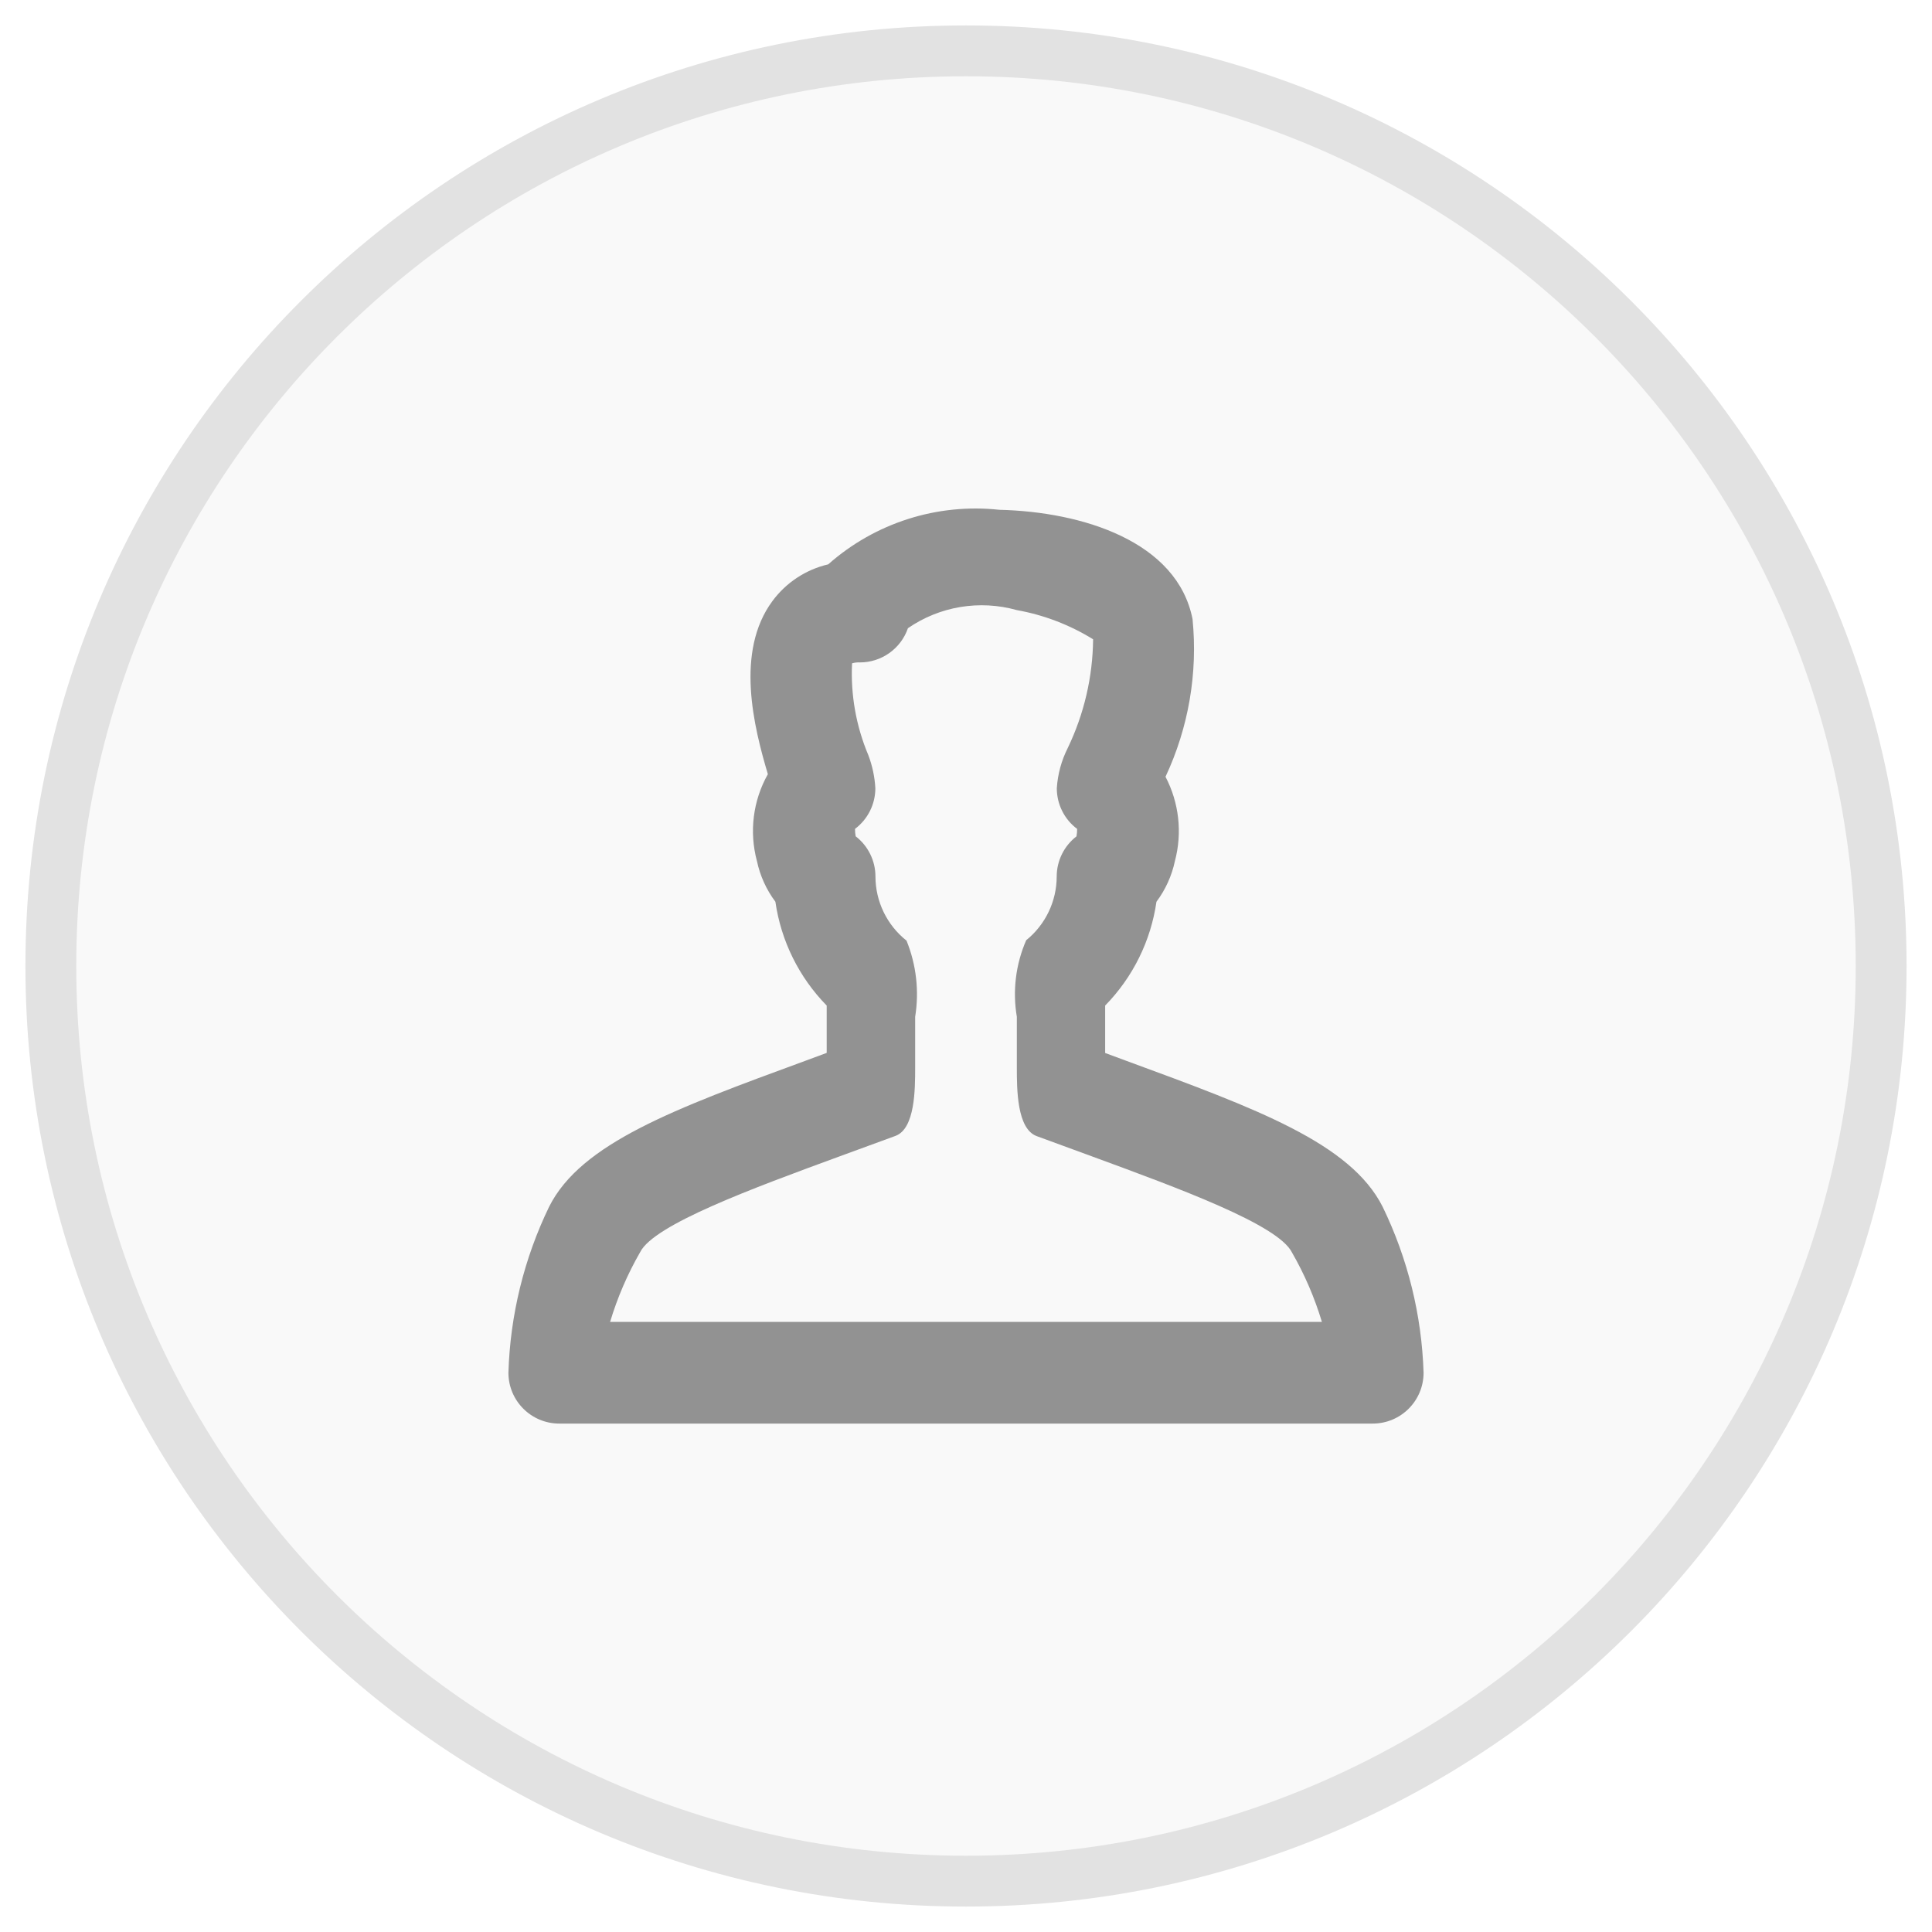
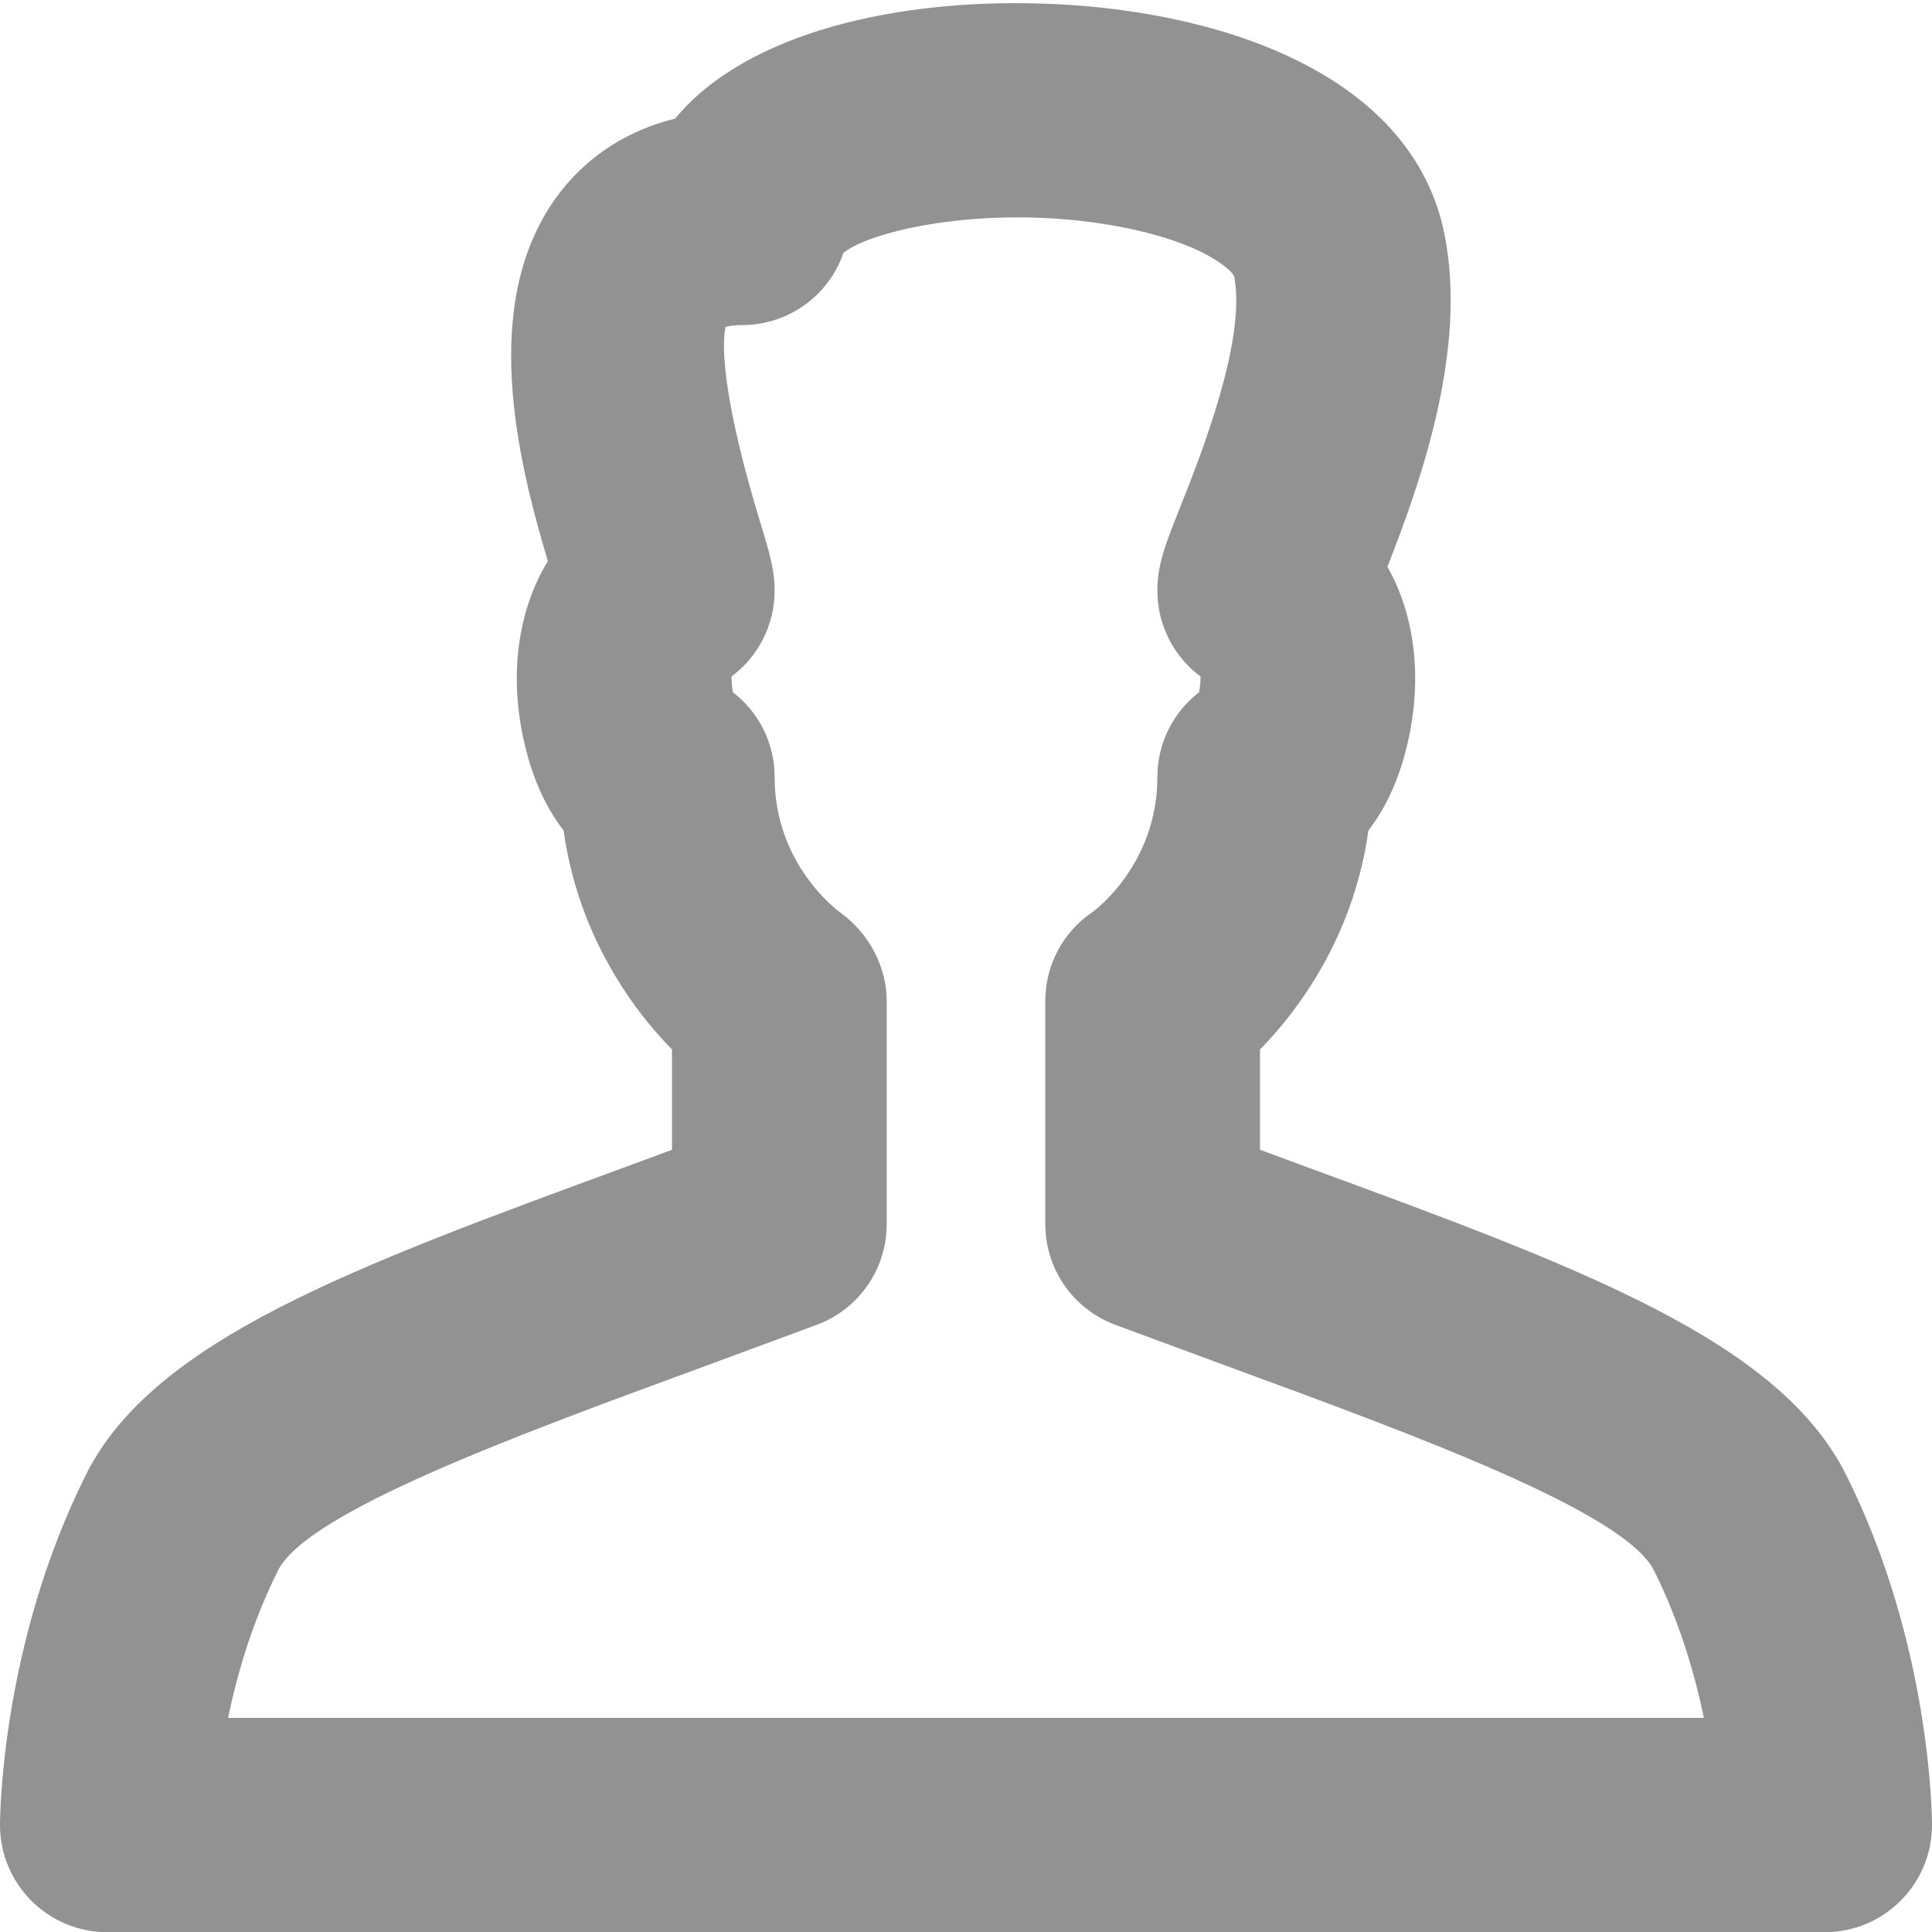
- <svg xmlns="http://www.w3.org/2000/svg" width="38" height="38" viewBox="0 0 38 38">
+ <svg xmlns="http://www.w3.org/2000/svg" preserveAspectRatio="xMidYMid" width="18" height="18" viewBox="0 0 18 18">
  <defs>
    <style>
      .cls-1 {
-         fill: #f9f9f9;
-         stroke: #e2e2e2;
-         stroke-width: 1px;
-       }
- 
-       .cls-2 {
        fill: #929292;
        fill-rule: evenodd;
      }
    </style>
  </defs>
-   <circle class="cls-1" cx="19" cy="19" r="18" />
-   <path class="cls-2" d="M27,28H11a1,1,0,0,1-1-1,8.058,8.058,0,0,1,.8-3.264c0.626-1.251,2.472-1.929,5.028-2.867l0.432-.16V19.778a3.662,3.662,0,0,1-1.009-2.042,2.042,2.042,0,0,1-.363-0.8,2.276,2.276,0,0,1,.215-1.709c-0.273-.918-0.65-2.409.092-3.408A1.9,1.9,0,0,1,16.29,11.1a4.369,4.369,0,0,1,3.366-1.073c1.638,0.039,3.5.624,3.8,2.151a5.929,5.929,0,0,1-.532,3.1,2.3,2.3,0,0,1,.185,1.658,2.042,2.042,0,0,1-.363.8,3.662,3.662,0,0,1-1.009,2.042v0.933l0.43,0.159c2.556,0.939,4.4,1.617,5.029,2.868A8.06,8.06,0,0,1,28,27,1,1,0,0,1,27,28ZM12,26H26a6.475,6.475,0,0,0-.59-1.368c-0.272-.544-2.216-1.257-3.931-1.887l-1.091-.4C20,22.2,20,21.416,20,21V20a2.659,2.659,0,0,1,.184-1.507,1.613,1.613,0,0,0,.6-1.253,1,1,0,0,1,.389-0.79,0.781,0.781,0,0,0,.013-0.146,1,1,0,0,1-.4-0.8A2.051,2.051,0,0,1,21,14.715a5.047,5.047,0,0,0,.5-2.141A4.293,4.293,0,0,0,20,12a2.556,2.556,0,0,0-2.142.356,1,1,0,0,1-.945.673,0.439,0.439,0,0,0-.154.018,4.131,4.131,0,0,0,.32,1.806,2.173,2.173,0,0,1,.138.65,1,1,0,0,1-.4.8,0.765,0.765,0,0,0,.013.146,1,1,0,0,1,.389.79,1.613,1.613,0,0,0,.611,1.262A2.8,2.8,0,0,1,18,20v1c0,0.416,0,1.2-.388,1.342l-1.092.4c-1.714.629-3.658,1.343-3.929,1.886A6.484,6.484,0,0,0,12,26Zm5.883-13.727h0Z" />
+   <path d="M17.000,18.002 L1.000,18.002 C0.448,18.002 0.000,17.555 0.000,17.003 C0.000,16.935 0.009,15.320 0.801,13.739 C1.427,12.488 3.273,11.810 5.829,10.872 L6.261,10.712 L6.261,9.778 C5.833,9.342 5.377,8.646 5.251,7.737 C5.097,7.540 4.969,7.277 4.889,6.938 C4.737,6.298 4.824,5.687 5.104,5.228 C4.831,4.310 4.454,2.820 5.196,1.821 C5.397,1.551 5.737,1.242 6.290,1.105 C6.969,0.284 8.394,-0.002 9.657,0.032 C11.294,0.071 13.153,0.657 13.458,2.183 C13.676,3.266 13.226,4.518 12.926,5.280 C13.182,5.732 13.257,6.321 13.111,6.938 C13.031,7.277 12.903,7.540 12.749,7.737 C12.623,8.646 12.167,9.342 11.739,9.778 L11.739,10.712 L12.169,10.871 C14.725,11.809 16.572,12.488 17.199,13.739 C17.991,15.320 18.000,16.935 18.000,17.003 C18.000,17.555 17.552,18.002 17.000,18.002 ZM2.125,16.005 L15.875,16.005 C15.790,15.596 15.648,15.108 15.410,14.632 C15.138,14.088 13.194,13.375 11.479,12.745 L10.388,12.342 C9.998,12.196 9.739,11.823 9.739,11.407 L9.739,9.324 C9.739,8.990 9.906,8.678 10.185,8.493 C10.196,8.484 10.783,8.054 10.783,7.240 C10.783,6.918 10.935,6.632 11.171,6.450 C11.181,6.401 11.185,6.347 11.185,6.303 C10.935,6.117 10.783,5.822 10.783,5.503 C10.783,5.260 10.855,5.078 10.999,4.715 C11.184,4.251 11.616,3.164 11.498,2.574 C11.477,2.521 11.224,2.266 10.456,2.117 C9.271,1.886 8.126,2.137 7.858,2.356 C7.721,2.756 7.343,3.029 6.913,3.029 C6.801,3.029 6.759,3.047 6.759,3.047 C6.749,3.104 6.663,3.482 7.079,4.853 C7.169,5.147 7.217,5.308 7.217,5.503 C7.217,5.822 7.065,6.117 6.815,6.303 C6.815,6.347 6.819,6.401 6.829,6.450 C7.065,6.632 7.217,6.918 7.217,7.240 C7.217,8.054 7.804,8.484 7.829,8.502 C8.090,8.689 8.261,9.002 8.261,9.324 L8.261,11.407 C8.261,11.823 8.002,12.196 7.612,12.342 L6.520,12.746 C4.805,13.375 2.862,14.088 2.590,14.632 C2.352,15.108 2.209,15.596 2.125,16.005 ZM7.883,2.273 C7.883,2.273 7.883,2.273 7.883,2.273 C7.883,2.273 7.883,2.273 7.883,2.273 Z" class="cls-1" />
</svg>
